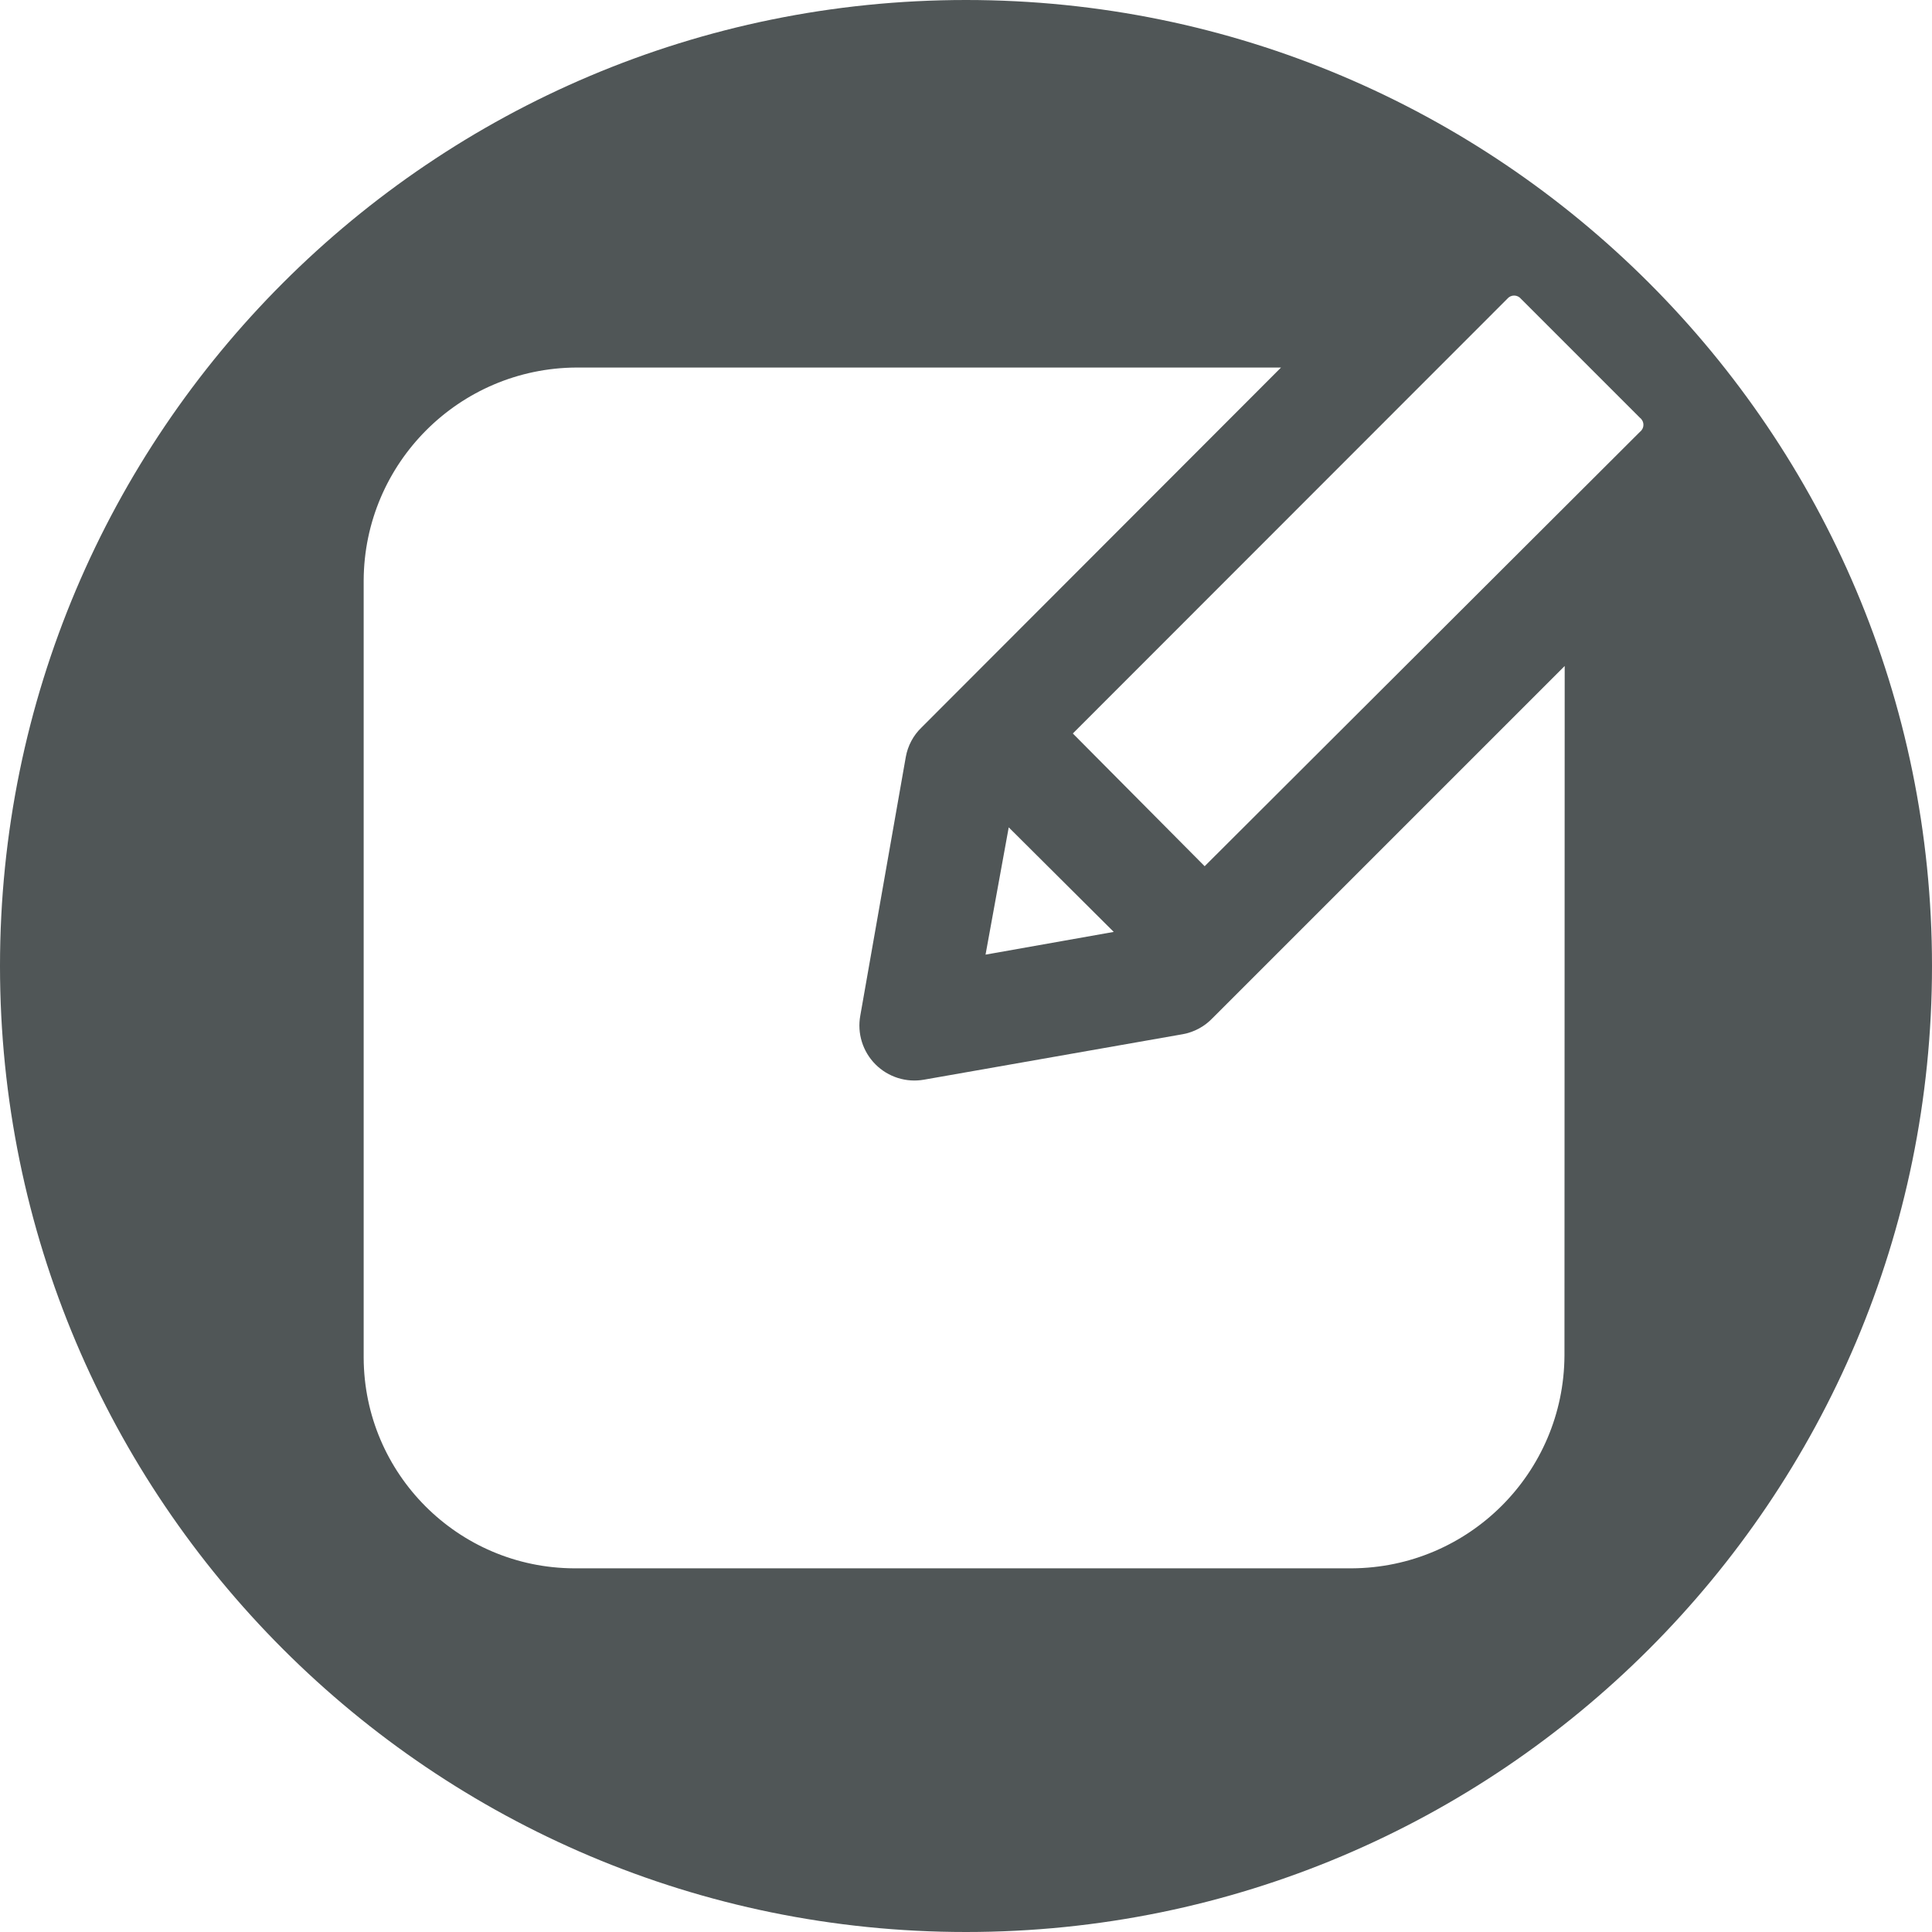
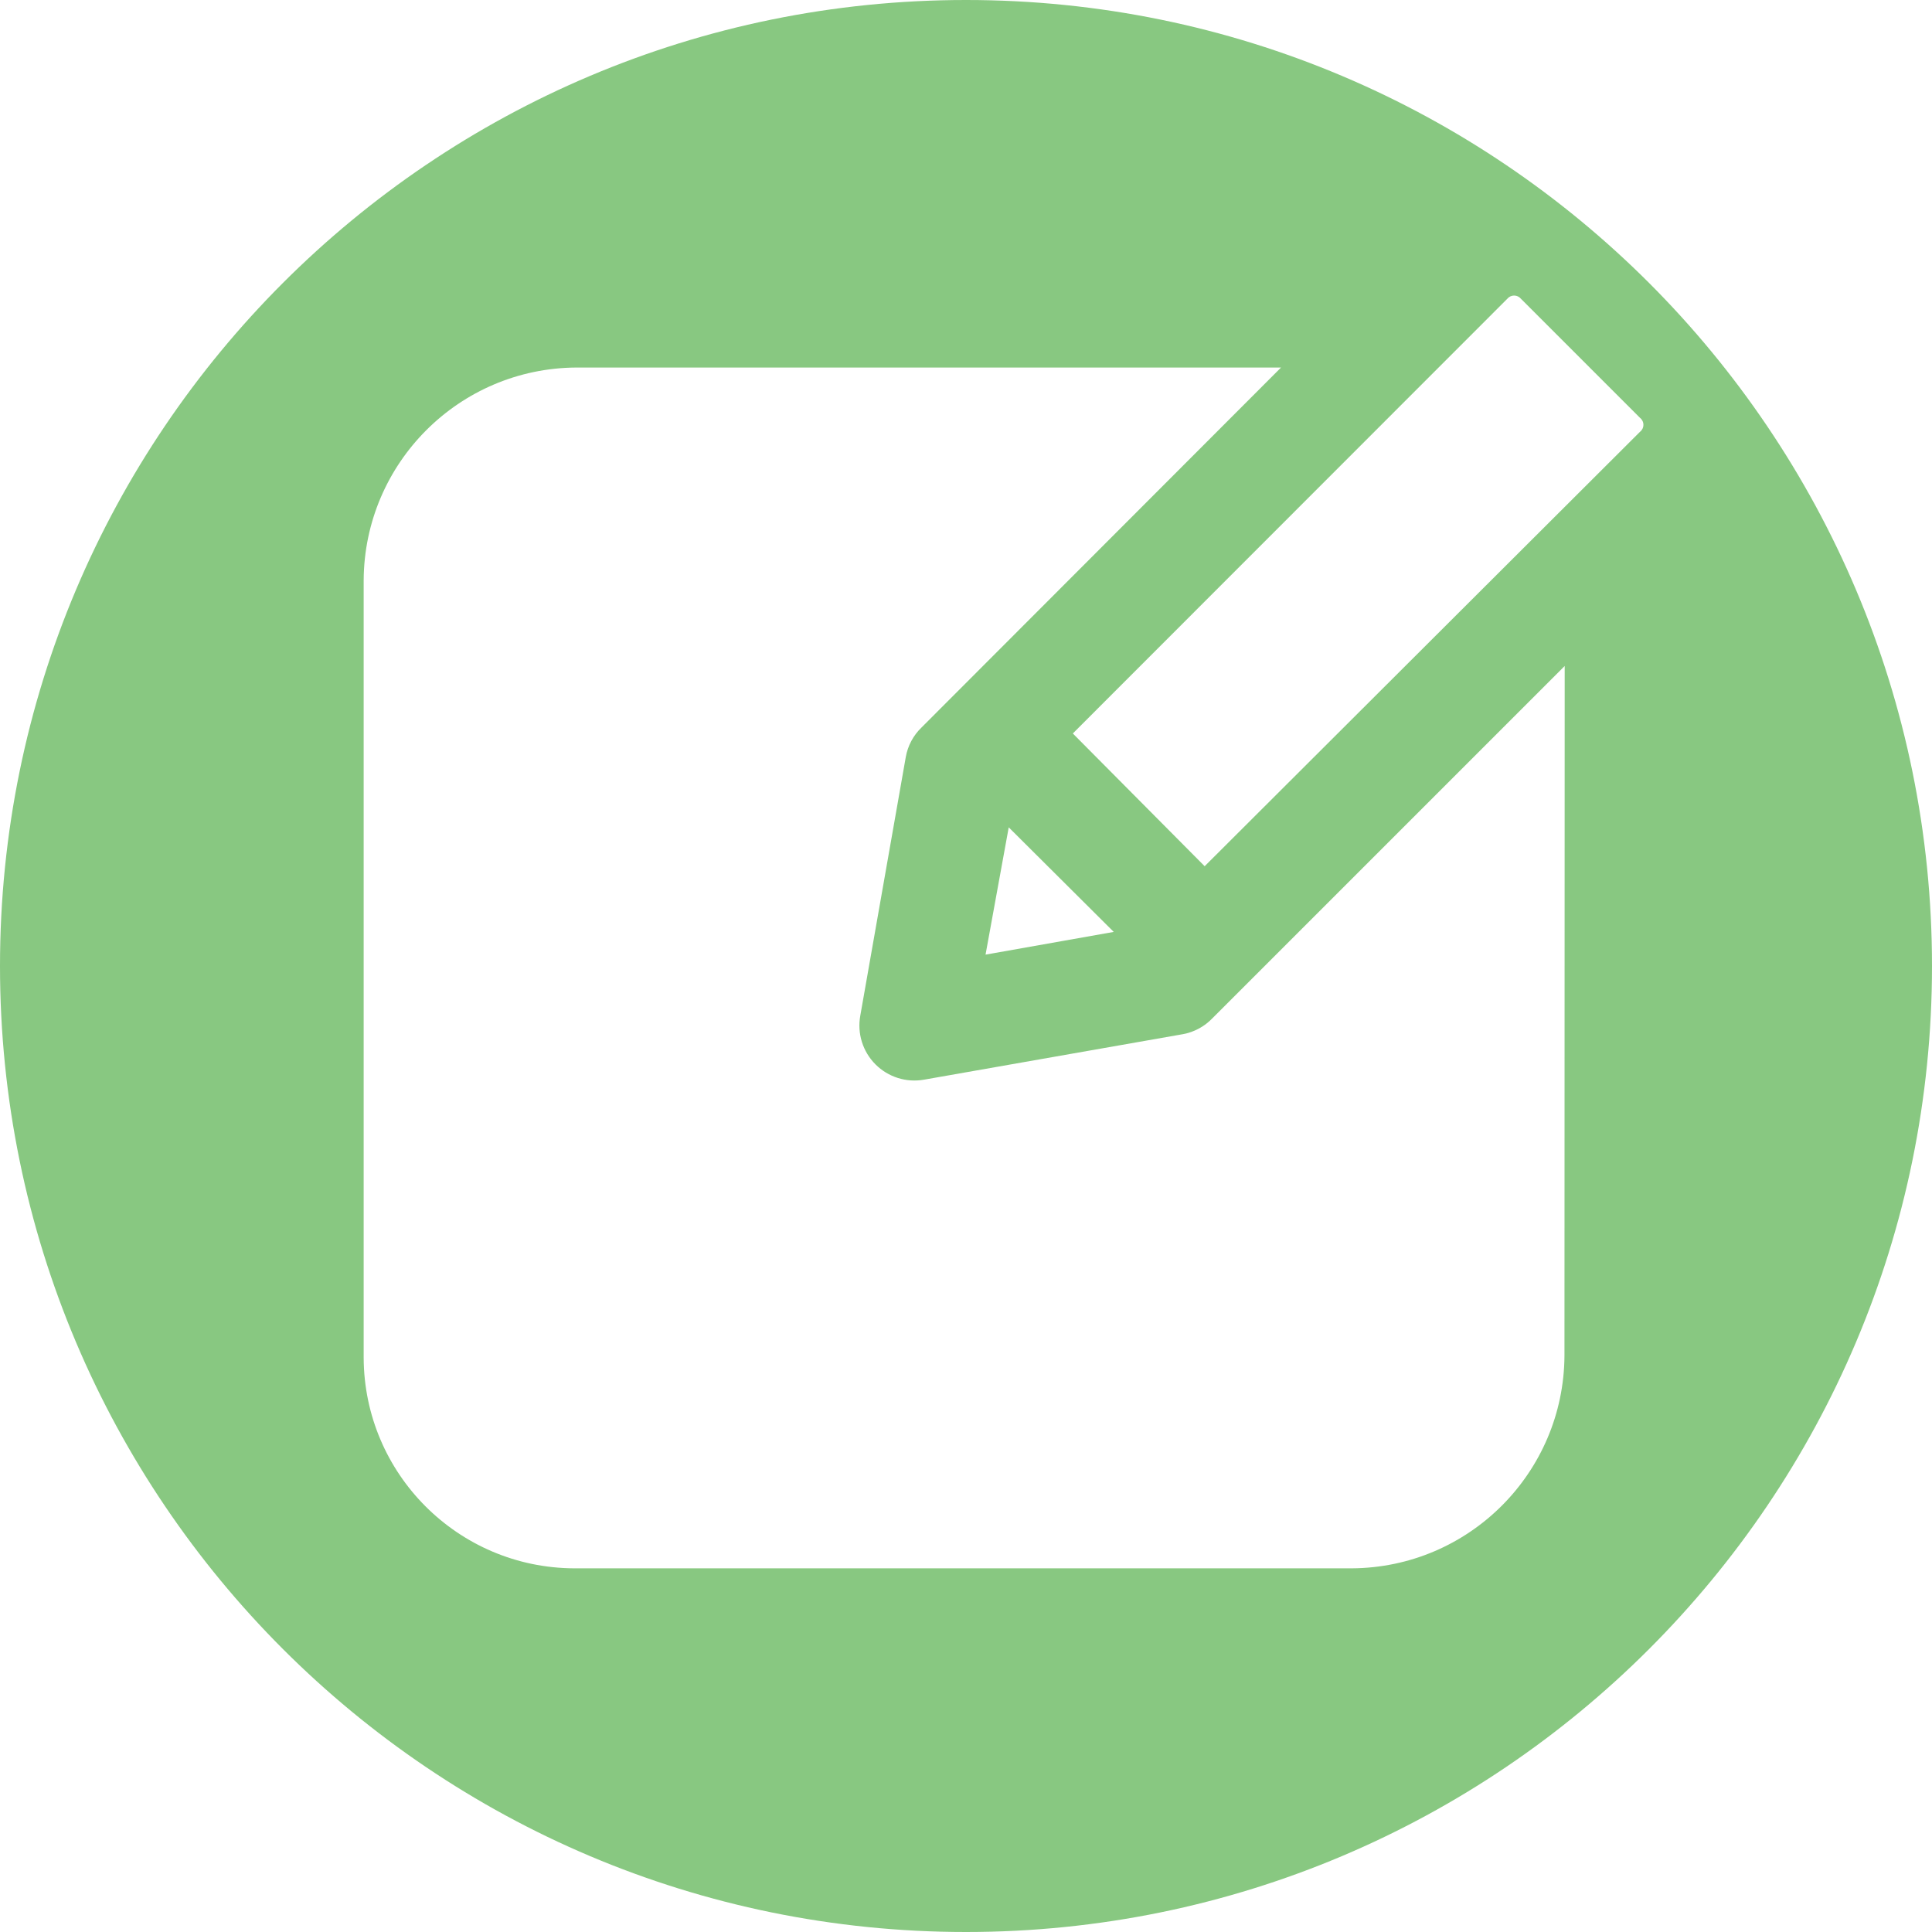
<svg xmlns="http://www.w3.org/2000/svg" viewBox="0 0 85 85" id="note">
-   <path style="fill:rgb(80,86,87)" d="M42.5,0A42.5,42.5,0,1,0,85,42.5,42.5,42.5,0,0,0,42.5,0ZM68.83,59.64A9.41,9.41,0,0,1,59.47,69H25.26A9.3,9.3,0,0,1,16,59.74V25.53a9.41,9.41,0,0,1,9.36-9.36h31L40.55,32a2.38,2.38,0,0,0-.7,1.31l-2,11.37a2.42,2.42,0,0,0,2.81,2.82l11.38-2a2.39,2.39,0,0,0,1.3-.7l15.5-15.5ZM44.38,36.4,49,41l-5.64,1ZM72.15,19,53,38.11,47.2,32.27,66.31,13.15a.39.39,0,0,1,.61,0l5.23,5.23A.39.39,0,0,1,72.15,19Z" />
+   <path style="fill:rgb(136,200,129)" d="M42.5,0A42.5,42.5,0,1,0,85,42.5,42.5,42.5,0,0,0,42.5,0ZM68.83,59.64A9.41,9.41,0,0,1,59.47,69H25.26A9.3,9.3,0,0,1,16,59.74V25.53a9.41,9.41,0,0,1,9.36-9.36h31L40.55,32a2.38,2.38,0,0,0-.7,1.31l-2,11.37a2.42,2.42,0,0,0,2.81,2.82l11.38-2a2.39,2.39,0,0,0,1.3-.7l15.5-15.5ZM44.38,36.4,49,41l-5.64,1ZM72.15,19,53,38.11,47.2,32.27,66.31,13.15a.39.39,0,0,1,.61,0l5.23,5.23A.39.39,0,0,1,72.15,19Z" />
</svg>
